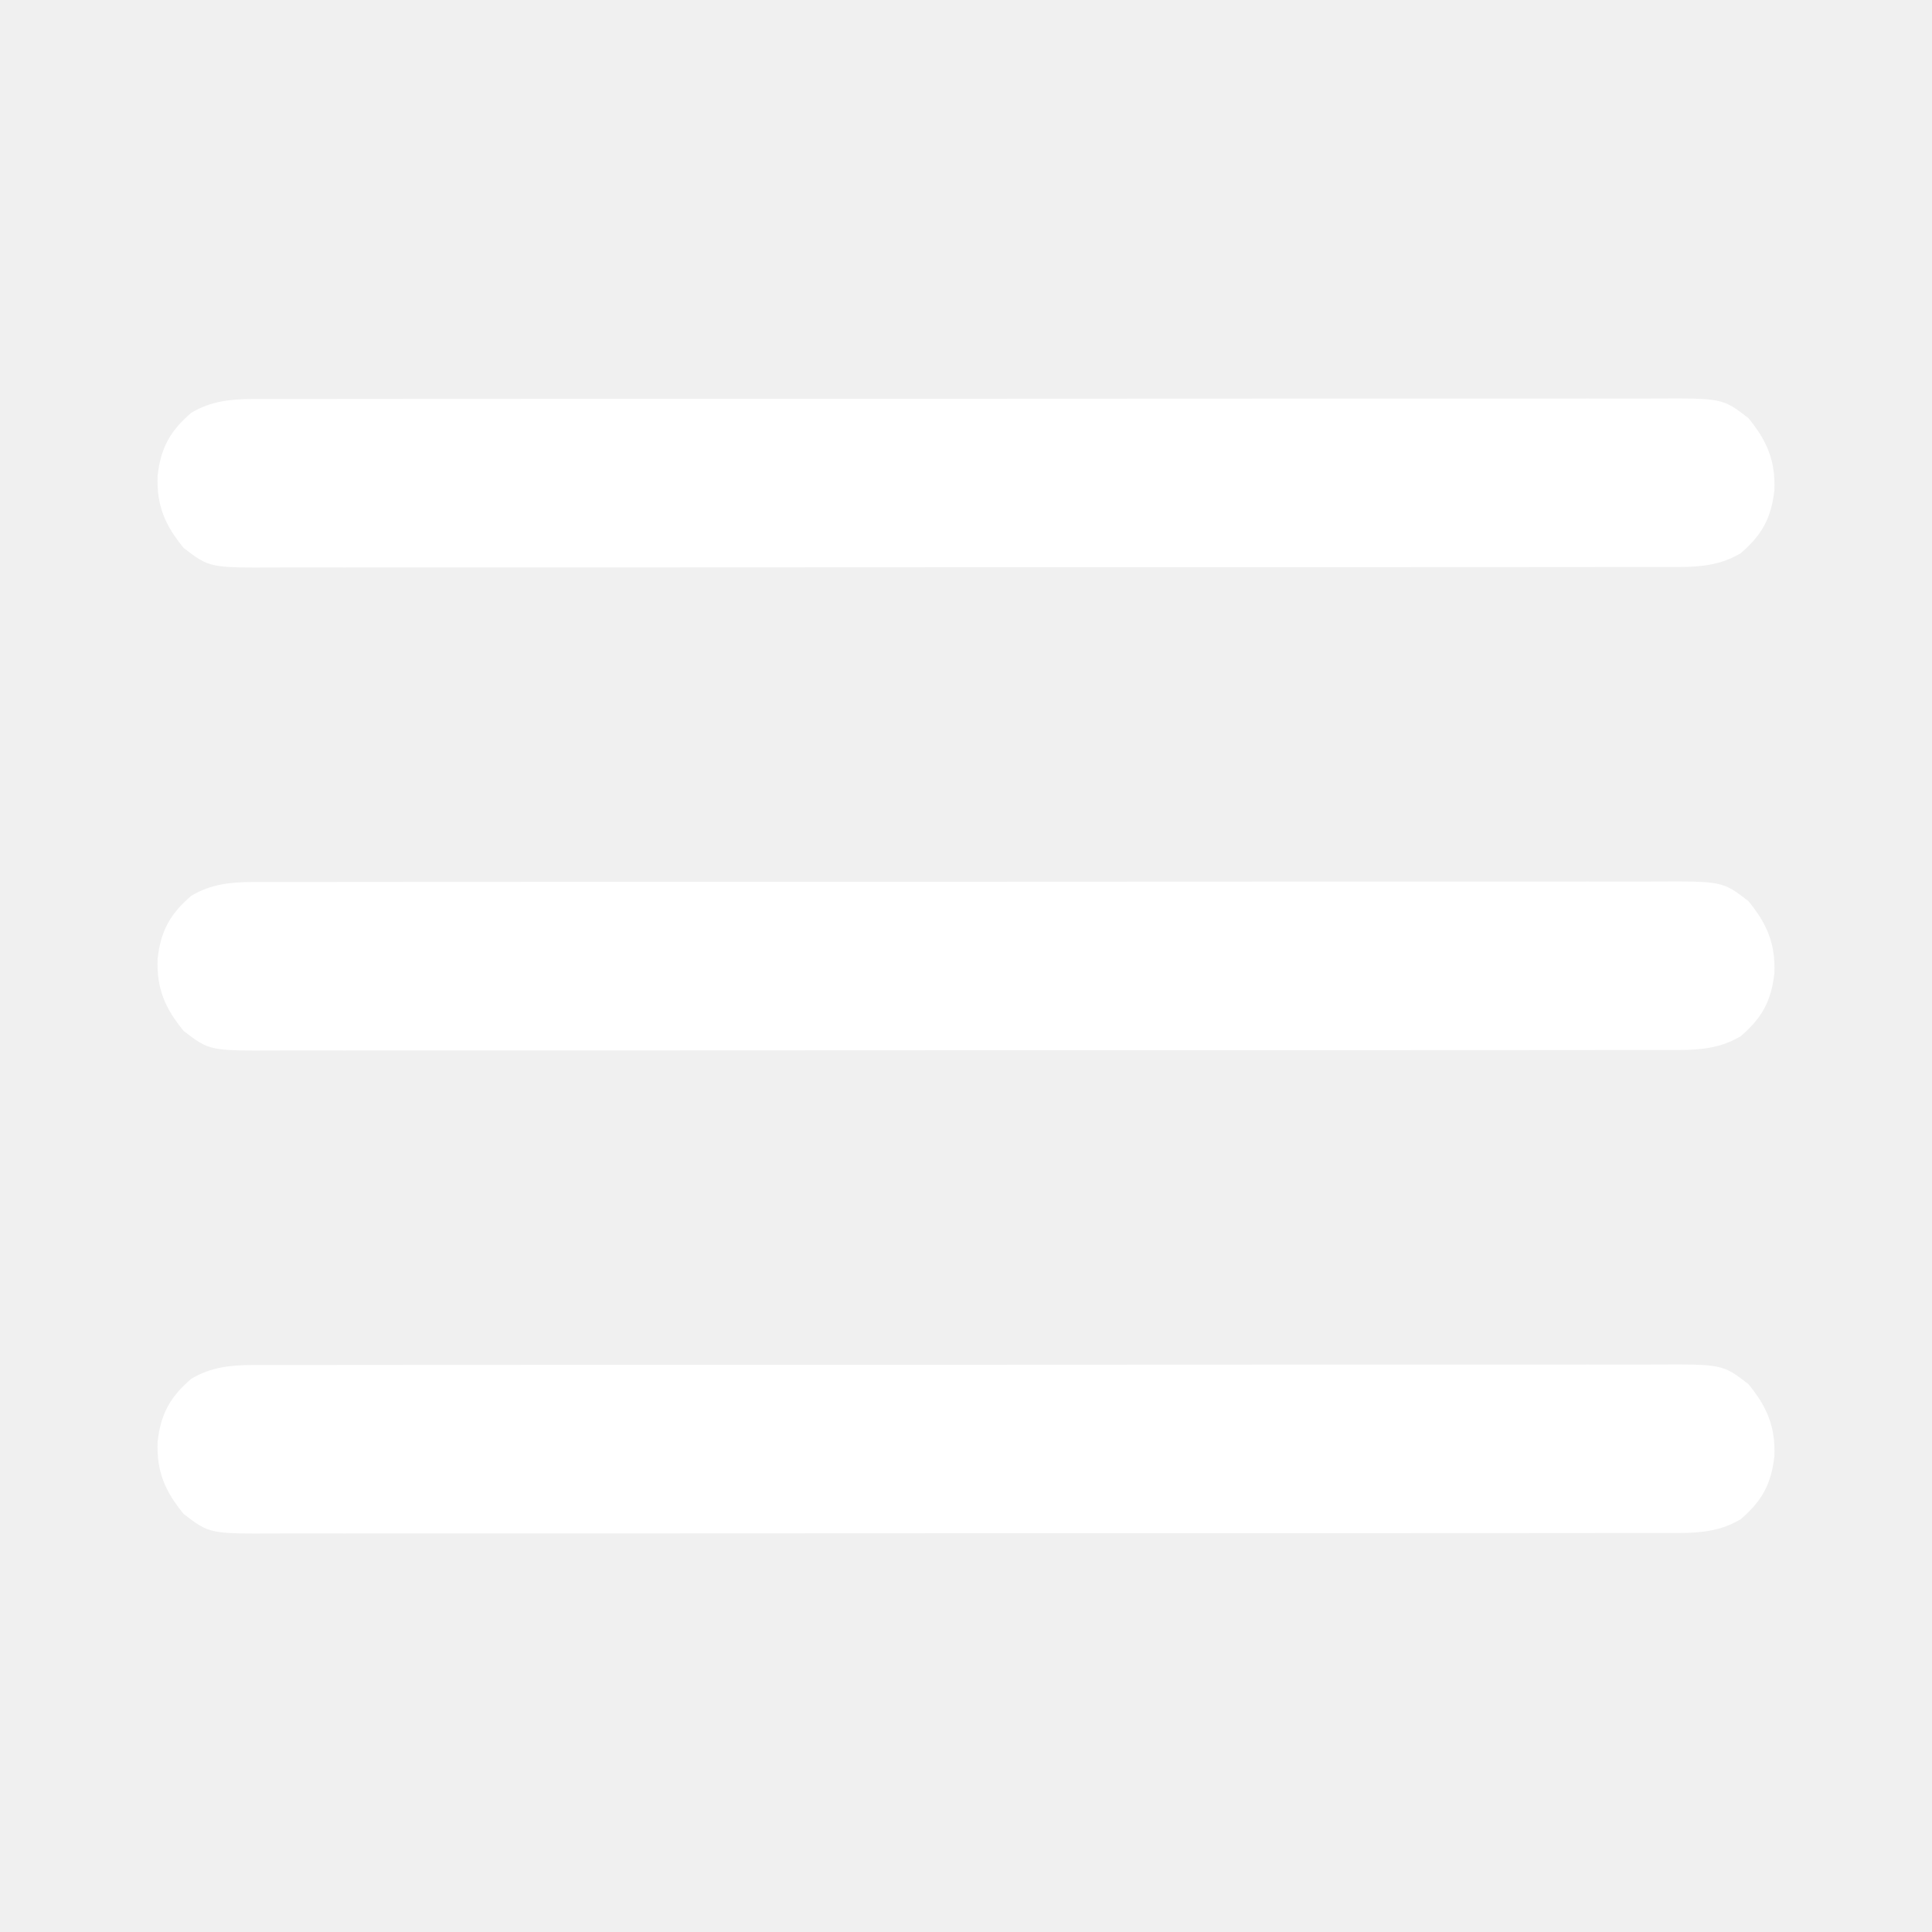
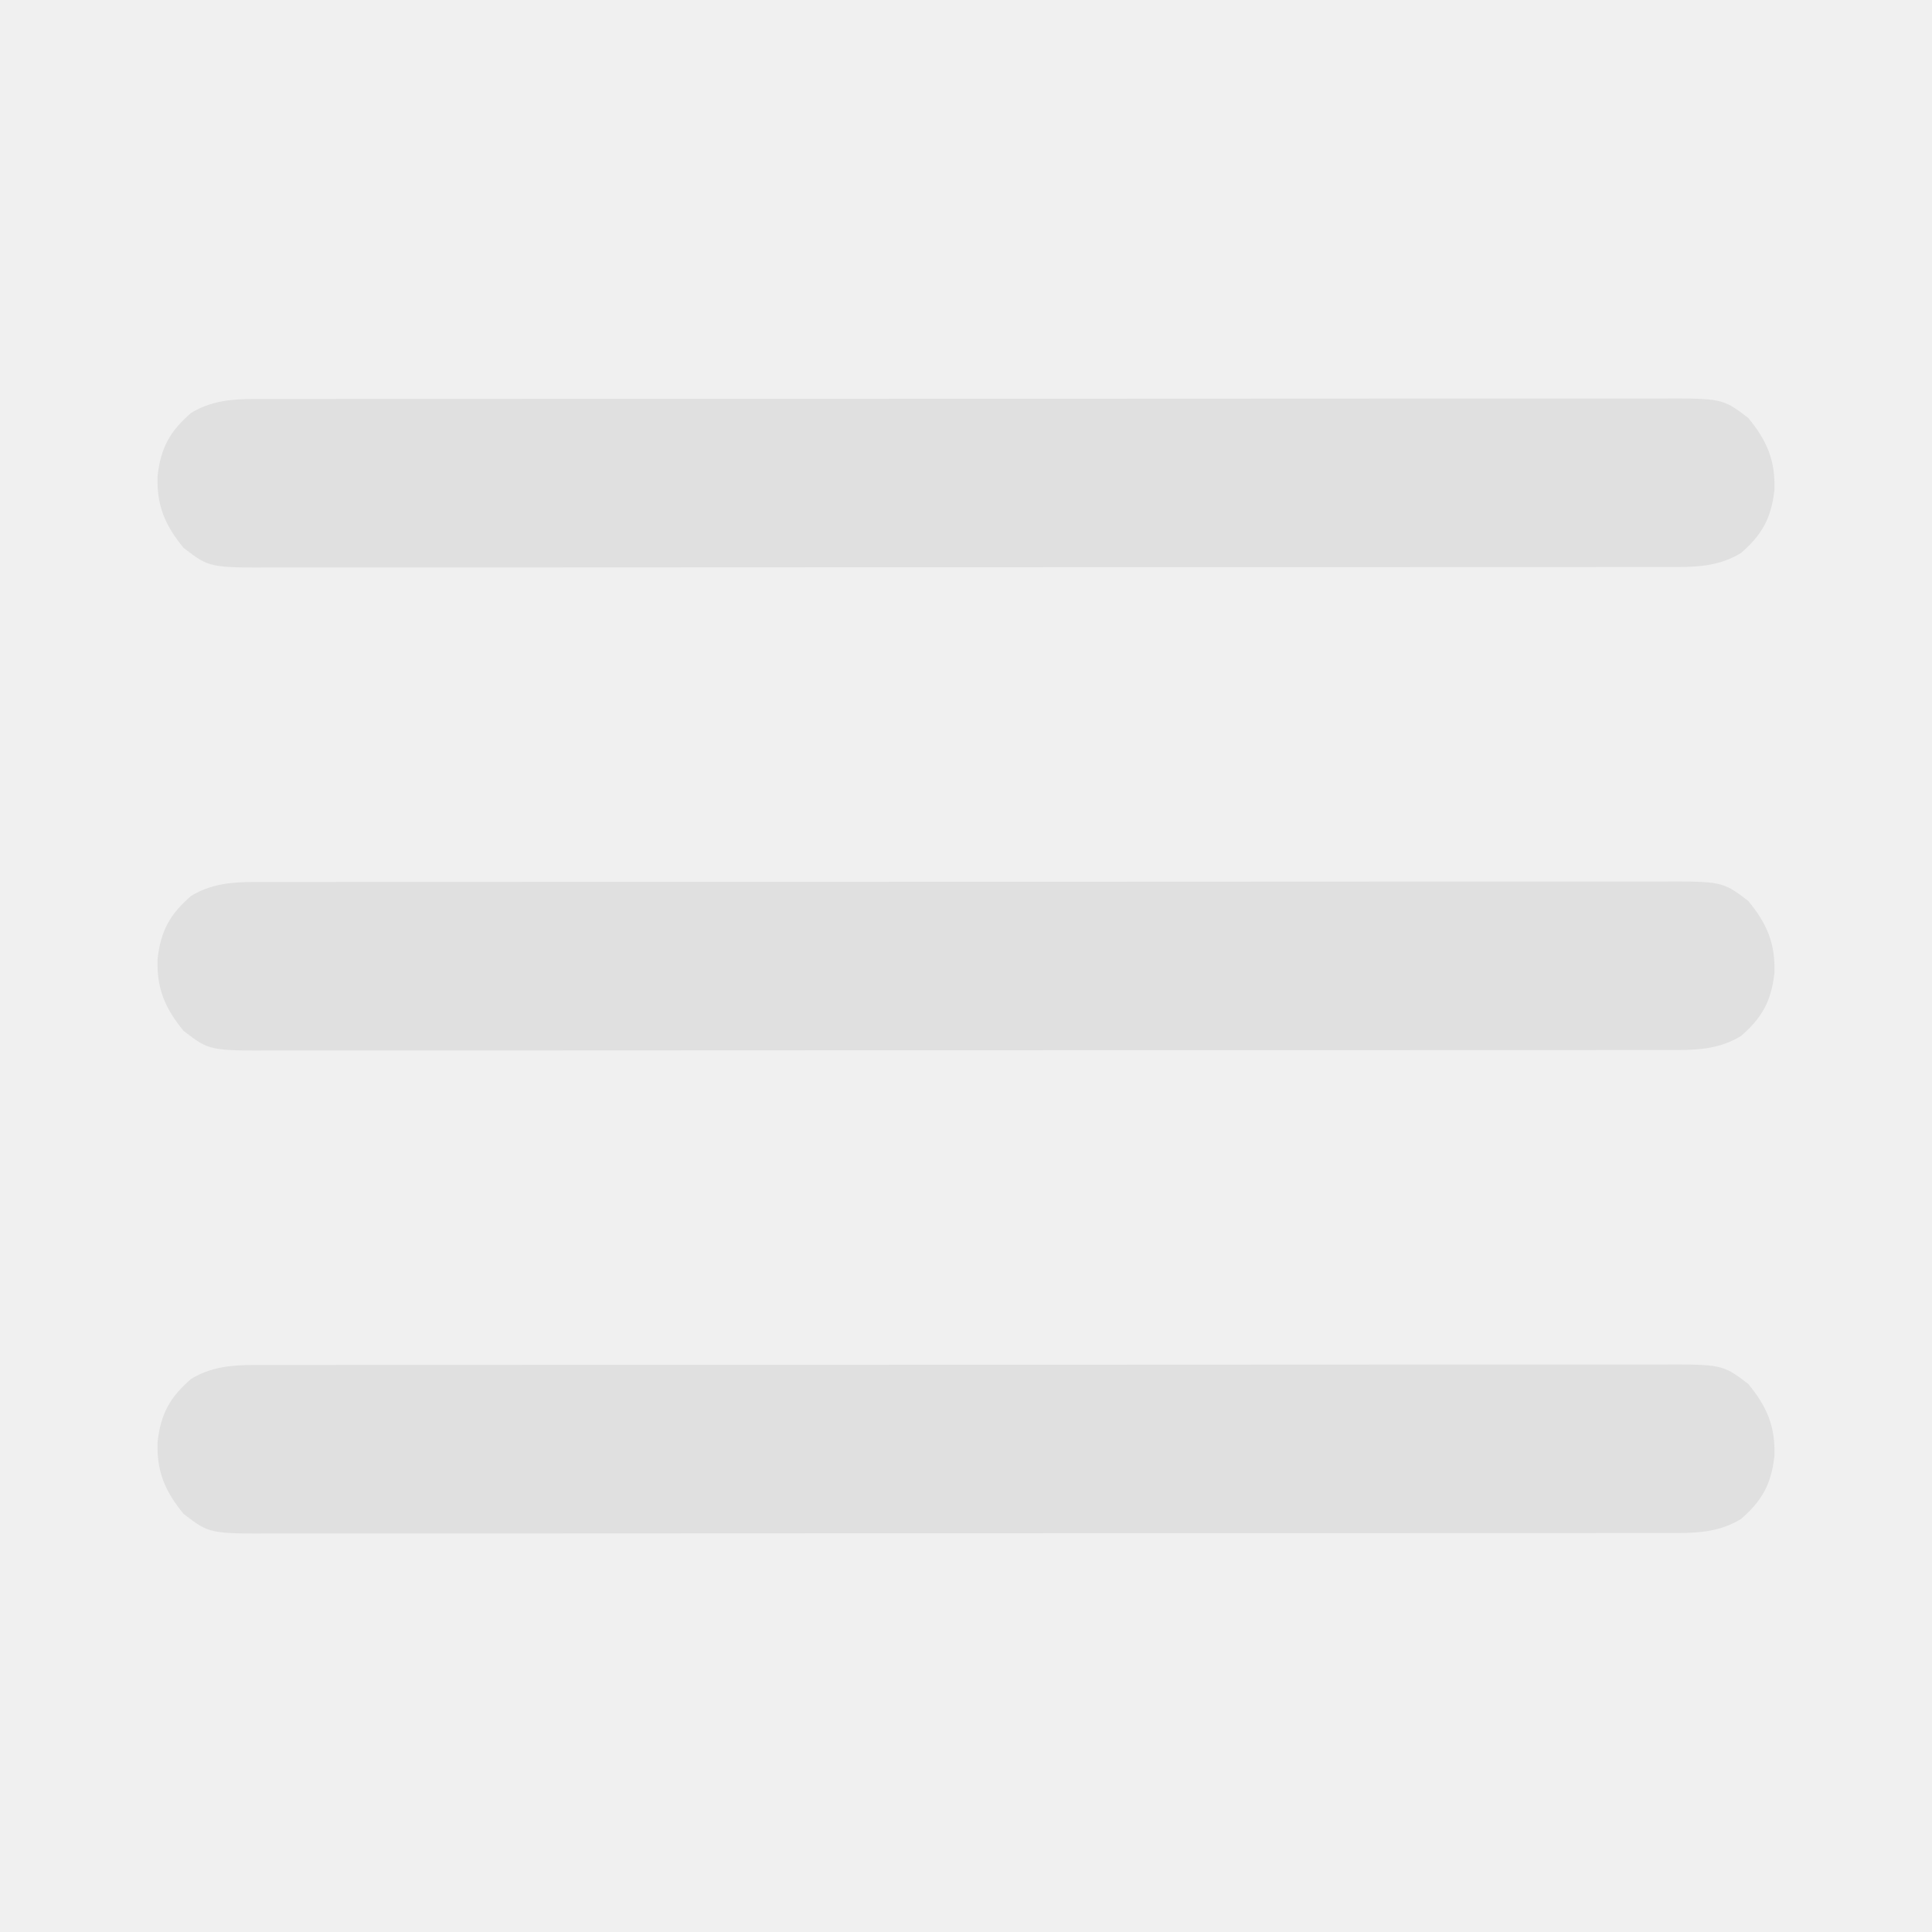
<svg xmlns="http://www.w3.org/2000/svg" version="1.1" width="512" height="512">
-   <path d="M0 0 C1.001 -0.005 1.001 -0.005 2.022 -0.01 C4.25 -0.018 6.477 -0.012 8.705 -0.006 C10.321 -0.009 11.938 -0.013 13.554 -0.018 C17.991 -0.028 22.427 -0.026 26.863 -0.022 C31.65 -0.019 36.437 -0.028 41.223 -0.036 C50.599 -0.048 59.974 -0.05 69.35 -0.048 C76.97 -0.046 84.59 -0.048 92.211 -0.052 C93.837 -0.053 93.837 -0.053 95.497 -0.054 C97.7 -0.055 99.903 -0.056 102.106 -0.058 C122.767 -0.068 143.428 -0.066 164.089 -0.06 C182.991 -0.055 201.892 -0.066 220.794 -0.085 C240.202 -0.105 259.611 -0.113 279.019 -0.109 C289.915 -0.107 300.811 -0.11 311.707 -0.124 C320.983 -0.136 330.259 -0.137 339.535 -0.125 C344.268 -0.119 349 -0.118 353.732 -0.13 C358.066 -0.141 362.4 -0.138 366.734 -0.124 C368.3 -0.121 369.865 -0.124 371.431 -0.132 C389.521 -0.218 389.521 -0.218 396.382 5.051 C401.261 11.016 403.571 16.227 403.28 24.149 C402.443 31.549 400.011 35.994 394.37 40.844 C389.274 43.931 383.938 44.505 378.084 44.509 C377.083 44.514 377.083 44.514 376.062 44.519 C373.834 44.527 371.606 44.521 369.379 44.515 C367.762 44.518 366.146 44.522 364.529 44.527 C360.093 44.537 355.657 44.535 351.22 44.531 C346.434 44.528 341.647 44.537 336.86 44.545 C327.485 44.557 318.109 44.559 308.734 44.557 C301.113 44.555 293.493 44.557 285.873 44.561 C284.246 44.562 284.246 44.562 282.587 44.563 C280.384 44.564 278.181 44.565 275.978 44.566 C255.317 44.577 234.656 44.575 213.994 44.569 C195.093 44.564 176.191 44.575 157.29 44.594 C137.881 44.614 118.473 44.622 99.065 44.618 C88.169 44.616 77.272 44.619 66.376 44.633 C57.1 44.645 47.824 44.646 38.548 44.634 C33.816 44.628 29.084 44.627 24.352 44.639 C20.018 44.65 15.684 44.647 11.35 44.633 C9.784 44.63 8.218 44.632 6.652 44.64 C-11.437 44.726 -11.437 44.726 -18.298 39.458 C-23.177 33.493 -25.488 28.282 -25.196 20.36 C-24.359 12.96 -21.928 8.515 -16.286 3.665 C-11.19 0.578 -5.854 0.004 0 0 Z " fill="#FFFFFF" transform="translate(66.9582,361.7455)" />
-   <path d="M0 0 C1.001 -0.005 1.001 -0.005 2.022 -0.01 C4.25 -0.018 6.477 -0.012 8.705 -0.006 C10.321 -0.009 11.938 -0.013 13.554 -0.018 C17.991 -0.028 22.427 -0.026 26.863 -0.022 C31.65 -0.019 36.437 -0.028 41.223 -0.036 C50.599 -0.048 59.974 -0.05 69.35 -0.048 C76.97 -0.046 84.59 -0.048 92.211 -0.052 C93.837 -0.053 93.837 -0.053 95.497 -0.054 C97.7 -0.055 99.903 -0.056 102.106 -0.058 C122.767 -0.068 143.428 -0.066 164.089 -0.06 C182.991 -0.055 201.892 -0.066 220.794 -0.085 C240.202 -0.105 259.611 -0.113 279.019 -0.109 C289.915 -0.107 300.811 -0.11 311.707 -0.124 C320.983 -0.136 330.259 -0.137 339.535 -0.125 C344.268 -0.119 349 -0.118 353.732 -0.13 C358.066 -0.141 362.4 -0.138 366.734 -0.124 C368.3 -0.121 369.865 -0.124 371.431 -0.132 C389.521 -0.218 389.521 -0.218 396.382 5.051 C401.261 11.016 403.571 16.227 403.28 24.149 C402.443 31.549 400.011 35.994 394.37 40.844 C389.274 43.931 383.938 44.505 378.084 44.509 C377.083 44.514 377.083 44.514 376.062 44.519 C373.834 44.527 371.606 44.521 369.379 44.515 C367.762 44.518 366.146 44.522 364.529 44.527 C360.093 44.537 355.657 44.535 351.22 44.531 C346.434 44.528 341.647 44.537 336.86 44.545 C327.485 44.557 318.109 44.559 308.734 44.557 C301.113 44.555 293.493 44.557 285.873 44.561 C284.246 44.562 284.246 44.562 282.587 44.563 C280.384 44.564 278.181 44.565 275.978 44.566 C255.317 44.577 234.656 44.575 213.994 44.569 C195.093 44.564 176.191 44.575 157.29 44.594 C137.881 44.614 118.473 44.622 99.065 44.618 C88.169 44.616 77.272 44.619 66.376 44.633 C57.1 44.645 47.824 44.646 38.548 44.634 C33.816 44.628 29.084 44.627 24.352 44.639 C20.018 44.65 15.684 44.647 11.35 44.633 C9.784 44.63 8.218 44.632 6.652 44.64 C-11.437 44.726 -11.437 44.726 -18.298 39.458 C-23.177 33.493 -25.488 28.282 -25.196 20.36 C-24.359 12.96 -21.928 8.515 -16.286 3.665 C-11.19 0.578 -5.854 0.004 0 0 Z " fill="#FFFFFF" transform="translate(66.9582,233.7455)" />
-   <path d="M0 0 C1.001 -0.005 1.001 -0.005 2.022 -0.01 C4.25 -0.018 6.477 -0.012 8.705 -0.006 C10.321 -0.009 11.938 -0.013 13.554 -0.018 C17.991 -0.028 22.427 -0.026 26.863 -0.022 C31.65 -0.019 36.437 -0.028 41.223 -0.036 C50.599 -0.048 59.974 -0.05 69.35 -0.048 C76.97 -0.046 84.59 -0.048 92.211 -0.052 C93.837 -0.053 93.837 -0.053 95.497 -0.054 C97.7 -0.055 99.903 -0.056 102.106 -0.058 C122.767 -0.068 143.428 -0.066 164.089 -0.06 C182.991 -0.055 201.892 -0.066 220.794 -0.085 C240.202 -0.105 259.611 -0.113 279.019 -0.109 C289.915 -0.107 300.811 -0.11 311.707 -0.124 C320.983 -0.136 330.259 -0.137 339.535 -0.125 C344.268 -0.119 349 -0.118 353.732 -0.13 C358.066 -0.141 362.4 -0.138 366.734 -0.124 C368.3 -0.121 369.865 -0.124 371.431 -0.132 C389.521 -0.218 389.521 -0.218 396.382 5.051 C401.261 11.016 403.571 16.227 403.28 24.149 C402.443 31.549 400.011 35.994 394.37 40.844 C389.274 43.931 383.938 44.505 378.084 44.509 C377.083 44.514 377.083 44.514 376.062 44.519 C373.834 44.527 371.606 44.521 369.379 44.515 C367.762 44.518 366.146 44.522 364.529 44.527 C360.093 44.537 355.657 44.535 351.22 44.531 C346.434 44.528 341.647 44.537 336.86 44.545 C327.485 44.557 318.109 44.559 308.734 44.557 C301.113 44.555 293.493 44.557 285.873 44.561 C284.246 44.562 284.246 44.562 282.587 44.563 C280.384 44.564 278.181 44.565 275.978 44.566 C255.317 44.577 234.656 44.575 213.994 44.569 C195.093 44.564 176.191 44.575 157.29 44.594 C137.881 44.614 118.473 44.622 99.065 44.618 C88.169 44.616 77.272 44.619 66.376 44.633 C57.1 44.645 47.824 44.646 38.548 44.634 C33.816 44.628 29.084 44.627 24.352 44.639 C20.018 44.65 15.684 44.647 11.35 44.633 C9.784 44.63 8.218 44.632 6.652 44.64 C-11.437 44.726 -11.437 44.726 -18.298 39.458 C-23.177 33.493 -25.488 28.282 -25.196 20.36 C-24.359 12.96 -21.928 8.515 -16.286 3.665 C-11.19 0.578 -5.854 0.004 0 0 Z " fill="#FFFFFF" transform="translate(66.9582,105.7455)" />
+   <path d="M0 0 C1.001 -0.005 1.001 -0.005 2.022 -0.01 C4.25 -0.018 6.477 -0.012 8.705 -0.006 C10.321 -0.009 11.938 -0.013 13.554 -0.018 C17.991 -0.028 22.427 -0.026 26.863 -0.022 C31.65 -0.019 36.437 -0.028 41.223 -0.036 C50.599 -0.048 59.974 -0.05 69.35 -0.048 C76.97 -0.046 84.59 -0.048 92.211 -0.052 C93.837 -0.053 93.837 -0.053 95.497 -0.054 C97.7 -0.055 99.903 -0.056 102.106 -0.058 C122.767 -0.068 143.428 -0.066 164.089 -0.06 C182.991 -0.055 201.892 -0.066 220.794 -0.085 C240.202 -0.105 259.611 -0.113 279.019 -0.109 C289.915 -0.107 300.811 -0.11 311.707 -0.124 C320.983 -0.136 330.259 -0.137 339.535 -0.125 C344.268 -0.119 349 -0.118 353.732 -0.13 C358.066 -0.141 362.4 -0.138 366.734 -0.124 C368.3 -0.121 369.865 -0.124 371.431 -0.132 C389.521 -0.218 389.521 -0.218 396.382 5.051 C401.261 11.016 403.571 16.227 403.28 24.149 C402.443 31.549 400.011 35.994 394.37 40.844 C389.274 43.931 383.938 44.505 378.084 44.509 C377.083 44.514 377.083 44.514 376.062 44.519 C373.834 44.527 371.606 44.521 369.379 44.515 C367.762 44.518 366.146 44.522 364.529 44.527 C360.093 44.537 355.657 44.535 351.22 44.531 C346.434 44.528 341.647 44.537 336.86 44.545 C327.485 44.557 318.109 44.559 308.734 44.557 C301.113 44.555 293.493 44.557 285.873 44.561 C284.246 44.562 284.246 44.562 282.587 44.563 C280.384 44.564 278.181 44.565 275.978 44.566 C255.317 44.577 234.656 44.575 213.994 44.569 C195.093 44.564 176.191 44.575 157.29 44.594 C137.881 44.614 118.473 44.622 99.065 44.618 C88.169 44.616 77.272 44.619 66.376 44.633 C57.1 44.645 47.824 44.646 38.548 44.634 C33.816 44.628 29.084 44.627 24.352 44.639 C20.018 44.65 15.684 44.647 11.35 44.633 C9.784 44.63 8.218 44.632 6.652 44.64 C-11.437 44.726 -11.437 44.726 -18.298 39.458 C-23.177 33.493 -25.488 28.282 -25.196 20.36 C-24.359 12.96 -21.928 8.515 -16.286 3.665 C-11.19 0.578 -5.854 0.004 0 0 Z " fill="#E0E0E0" transform="translate(66.9582,361.7455)" />
+   <path d="M0 0 C1.001 -0.005 1.001 -0.005 2.022 -0.01 C4.25 -0.018 6.477 -0.012 8.705 -0.006 C10.321 -0.009 11.938 -0.013 13.554 -0.018 C17.991 -0.028 22.427 -0.026 26.863 -0.022 C31.65 -0.019 36.437 -0.028 41.223 -0.036 C50.599 -0.048 59.974 -0.05 69.35 -0.048 C76.97 -0.046 84.59 -0.048 92.211 -0.052 C93.837 -0.053 93.837 -0.053 95.497 -0.054 C97.7 -0.055 99.903 -0.056 102.106 -0.058 C122.767 -0.068 143.428 -0.066 164.089 -0.06 C182.991 -0.055 201.892 -0.066 220.794 -0.085 C240.202 -0.105 259.611 -0.113 279.019 -0.109 C289.915 -0.107 300.811 -0.11 311.707 -0.124 C320.983 -0.136 330.259 -0.137 339.535 -0.125 C344.268 -0.119 349 -0.118 353.732 -0.13 C358.066 -0.141 362.4 -0.138 366.734 -0.124 C368.3 -0.121 369.865 -0.124 371.431 -0.132 C389.521 -0.218 389.521 -0.218 396.382 5.051 C401.261 11.016 403.571 16.227 403.28 24.149 C402.443 31.549 400.011 35.994 394.37 40.844 C389.274 43.931 383.938 44.505 378.084 44.509 C377.083 44.514 377.083 44.514 376.062 44.519 C373.834 44.527 371.606 44.521 369.379 44.515 C367.762 44.518 366.146 44.522 364.529 44.527 C360.093 44.537 355.657 44.535 351.22 44.531 C346.434 44.528 341.647 44.537 336.86 44.545 C327.485 44.557 318.109 44.559 308.734 44.557 C301.113 44.555 293.493 44.557 285.873 44.561 C284.246 44.562 284.246 44.562 282.587 44.563 C280.384 44.564 278.181 44.565 275.978 44.566 C255.317 44.577 234.656 44.575 213.994 44.569 C195.093 44.564 176.191 44.575 157.29 44.594 C137.881 44.614 118.473 44.622 99.065 44.618 C88.169 44.616 77.272 44.619 66.376 44.633 C57.1 44.645 47.824 44.646 38.548 44.634 C33.816 44.628 29.084 44.627 24.352 44.639 C20.018 44.65 15.684 44.647 11.35 44.633 C9.784 44.63 8.218 44.632 6.652 44.64 C-11.437 44.726 -11.437 44.726 -18.298 39.458 C-23.177 33.493 -25.488 28.282 -25.196 20.36 C-24.359 12.96 -21.928 8.515 -16.286 3.665 C-11.19 0.578 -5.854 0.004 0 0 Z " fill="#E0E0E0" transform="translate(66.9582,233.7455)" />
+   <path d="M0 0 C1.001 -0.005 1.001 -0.005 2.022 -0.01 C4.25 -0.018 6.477 -0.012 8.705 -0.006 C10.321 -0.009 11.938 -0.013 13.554 -0.018 C17.991 -0.028 22.427 -0.026 26.863 -0.022 C31.65 -0.019 36.437 -0.028 41.223 -0.036 C50.599 -0.048 59.974 -0.05 69.35 -0.048 C76.97 -0.046 84.59 -0.048 92.211 -0.052 C93.837 -0.053 93.837 -0.053 95.497 -0.054 C97.7 -0.055 99.903 -0.056 102.106 -0.058 C122.767 -0.068 143.428 -0.066 164.089 -0.06 C182.991 -0.055 201.892 -0.066 220.794 -0.085 C240.202 -0.105 259.611 -0.113 279.019 -0.109 C289.915 -0.107 300.811 -0.11 311.707 -0.124 C320.983 -0.136 330.259 -0.137 339.535 -0.125 C344.268 -0.119 349 -0.118 353.732 -0.13 C358.066 -0.141 362.4 -0.138 366.734 -0.124 C368.3 -0.121 369.865 -0.124 371.431 -0.132 C389.521 -0.218 389.521 -0.218 396.382 5.051 C401.261 11.016 403.571 16.227 403.28 24.149 C402.443 31.549 400.011 35.994 394.37 40.844 C389.274 43.931 383.938 44.505 378.084 44.509 C377.083 44.514 377.083 44.514 376.062 44.519 C373.834 44.527 371.606 44.521 369.379 44.515 C367.762 44.518 366.146 44.522 364.529 44.527 C360.093 44.537 355.657 44.535 351.22 44.531 C346.434 44.528 341.647 44.537 336.86 44.545 C327.485 44.557 318.109 44.559 308.734 44.557 C301.113 44.555 293.493 44.557 285.873 44.561 C284.246 44.562 284.246 44.562 282.587 44.563 C280.384 44.564 278.181 44.565 275.978 44.566 C255.317 44.577 234.656 44.575 213.994 44.569 C195.093 44.564 176.191 44.575 157.29 44.594 C137.881 44.614 118.473 44.622 99.065 44.618 C88.169 44.616 77.272 44.619 66.376 44.633 C57.1 44.645 47.824 44.646 38.548 44.634 C33.816 44.628 29.084 44.627 24.352 44.639 C20.018 44.65 15.684 44.647 11.35 44.633 C9.784 44.63 8.218 44.632 6.652 44.64 C-11.437 44.726 -11.437 44.726 -18.298 39.458 C-23.177 33.493 -25.488 28.282 -25.196 20.36 C-24.359 12.96 -21.928 8.515 -16.286 3.665 C-11.19 0.578 -5.854 0.004 0 0 Z " fill="#E0E0E0" transform="translate(66.9582,105.7455)" />
</svg>
